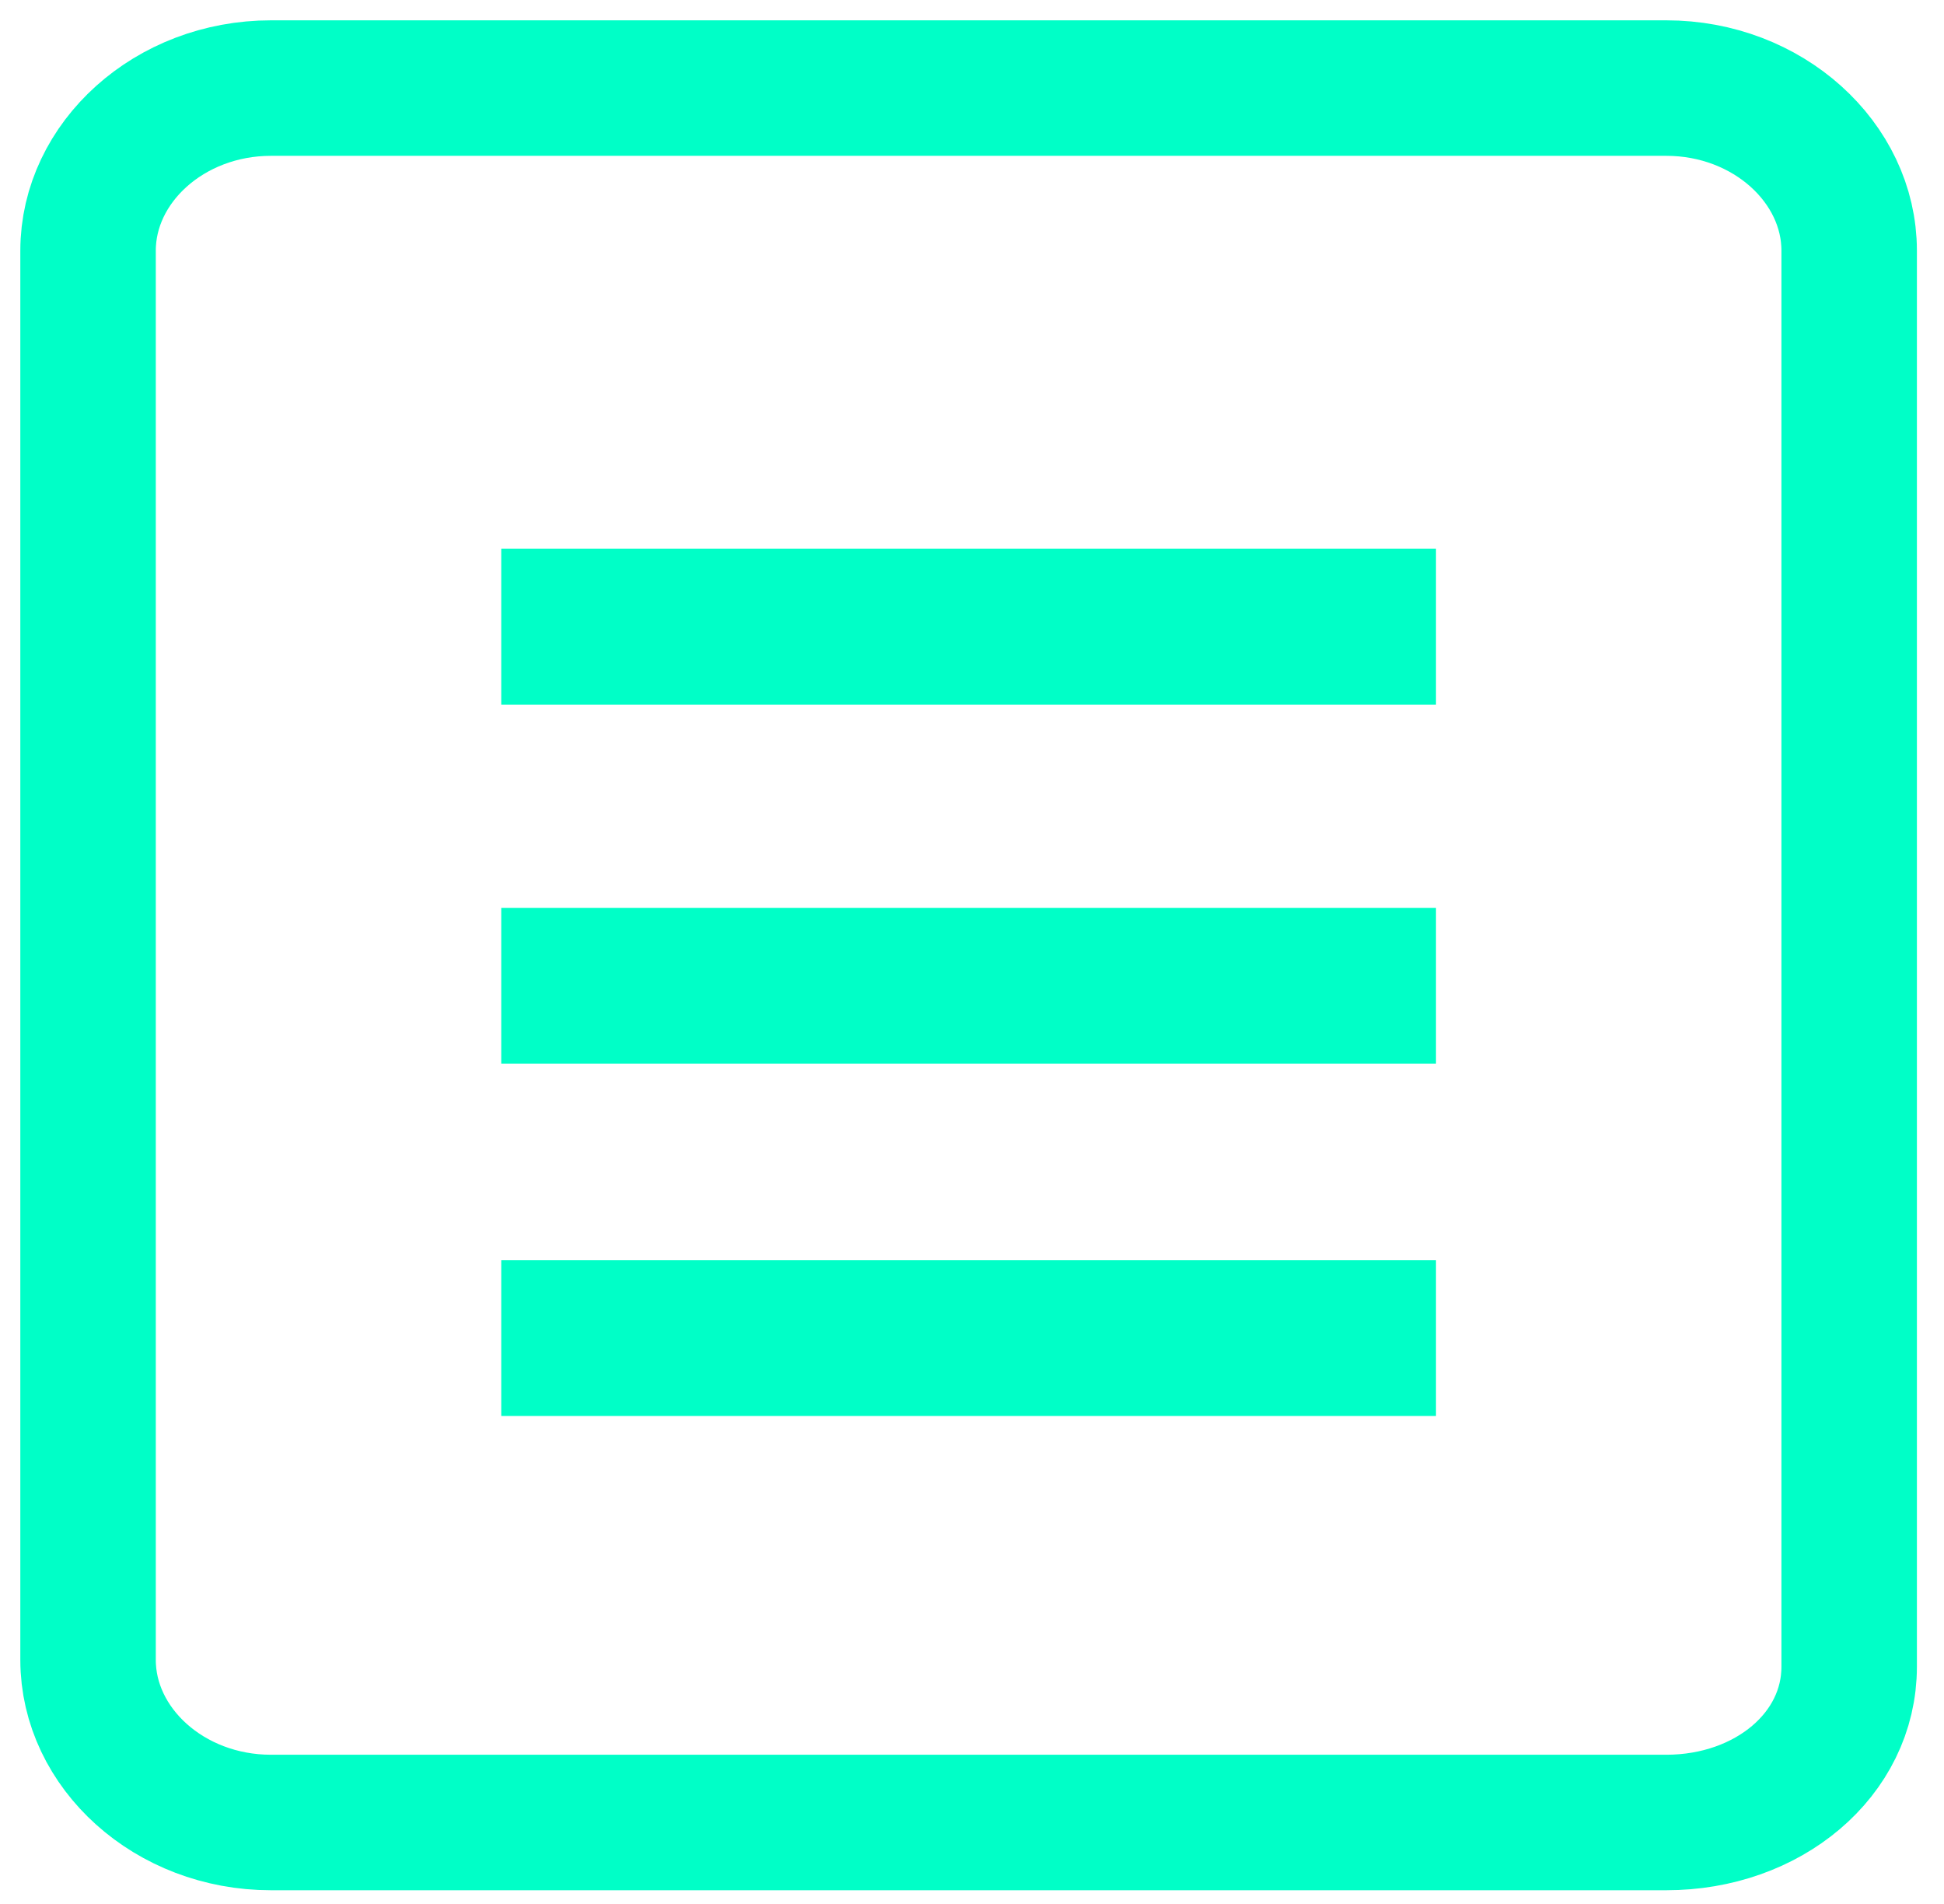
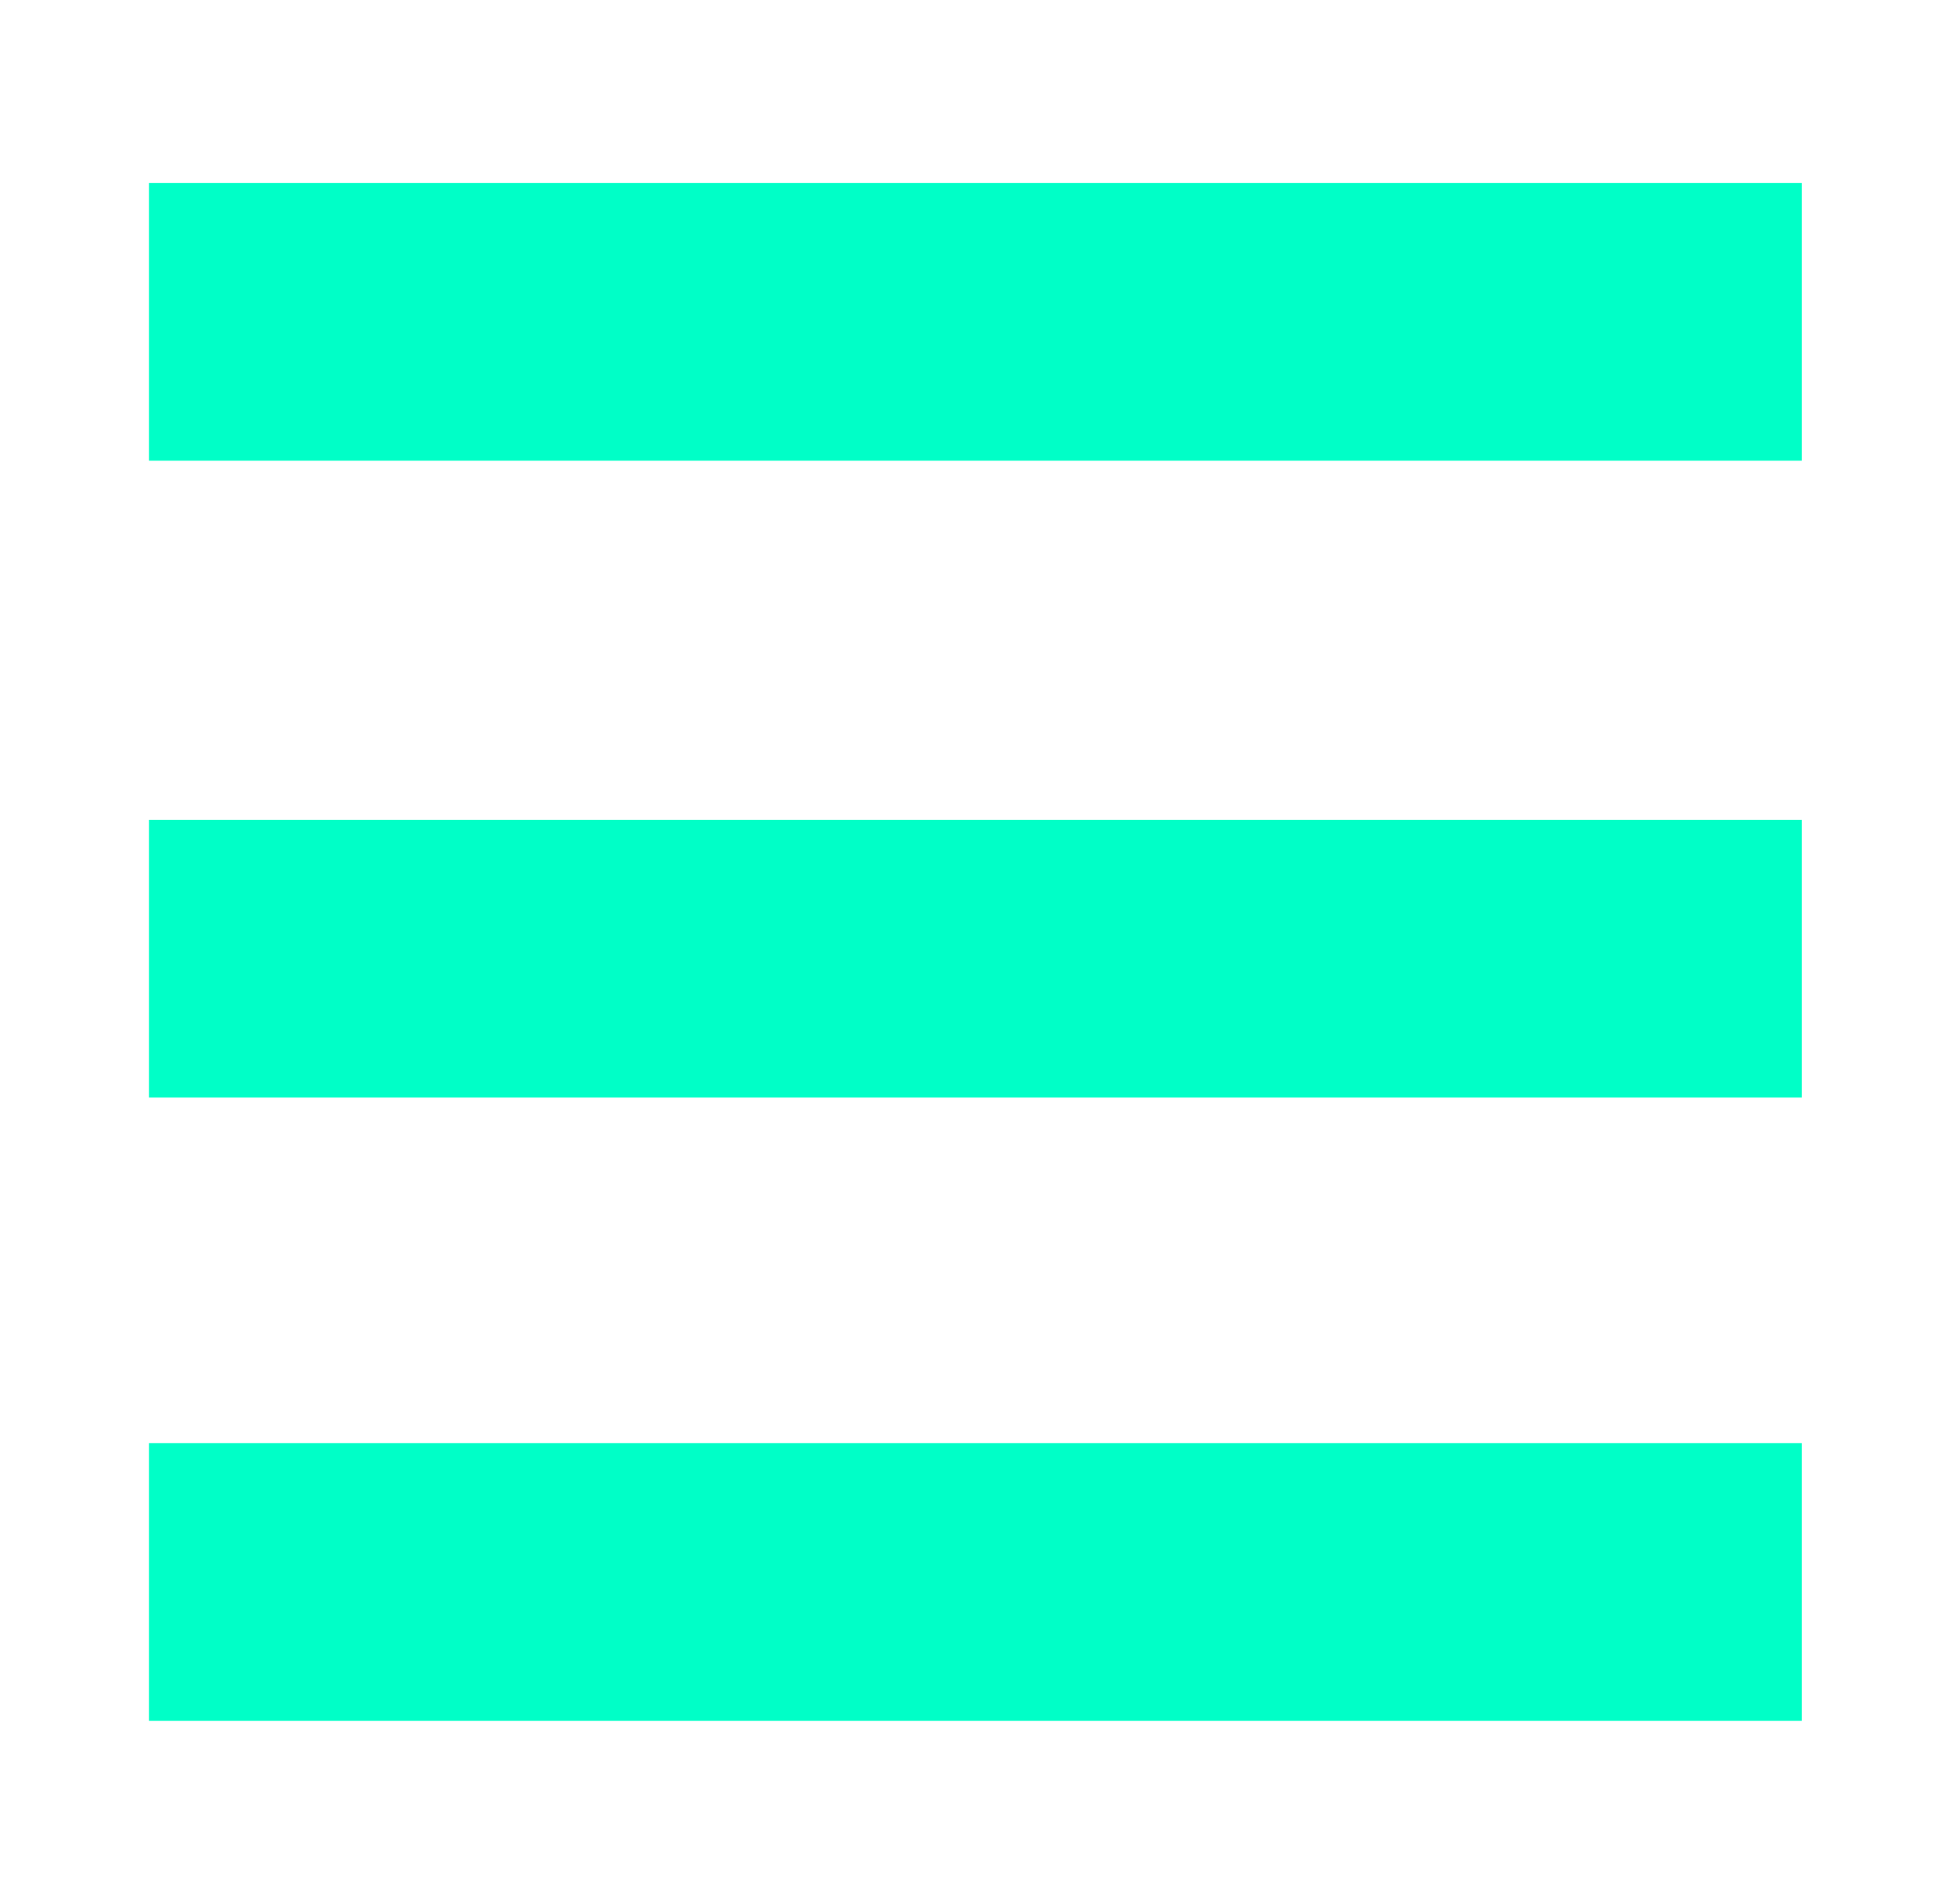
<svg xmlns="http://www.w3.org/2000/svg" version="1.1" id="圖層_1" x="0px" y="0px" viewBox="0 0 28.7 28.1" style="enable-background:new 0 0 28.7 28.1;" xml:space="preserve">
  <style type="text/css">
- 	.st0{fill:none;stroke:#00FFC7;stroke-width:2;stroke-miterlimit:10;}
- 	.st1{fill:#00FFC7;}
+ 	.st0{fill:#00FFC7;}
</style>
-   <path class="st0" d="M24.6,26.9H4c-1.5,0-2.7-1.1-2.7-2.4V3.7c0-1.3,1.2-2.4,2.7-2.4h20.6c1.5,0,2.7,1.1,2.7,2.4v20.9  C27.3,25.9,26.1,26.9,24.6,26.9z" />
-   <rect x="7.4" y="13.4" class="st1" width="13.8" height="2.3" />
-   <rect x="7.4" y="18.6" class="st1" width="13.8" height="2.3" />
-   <rect x="7.4" y="8.1" class="st1" width="13.8" height="2.3" />
+   <rect x="2.2" y="12.1" class="st0" width="24.4" height="4.1" />
+   <rect x="2.2" y="21.3" class="st0" width="24.4" height="4.1" />
+   <rect x="2.2" y="2.7" class="st0" width="24.4" height="4.1" />
</svg>
